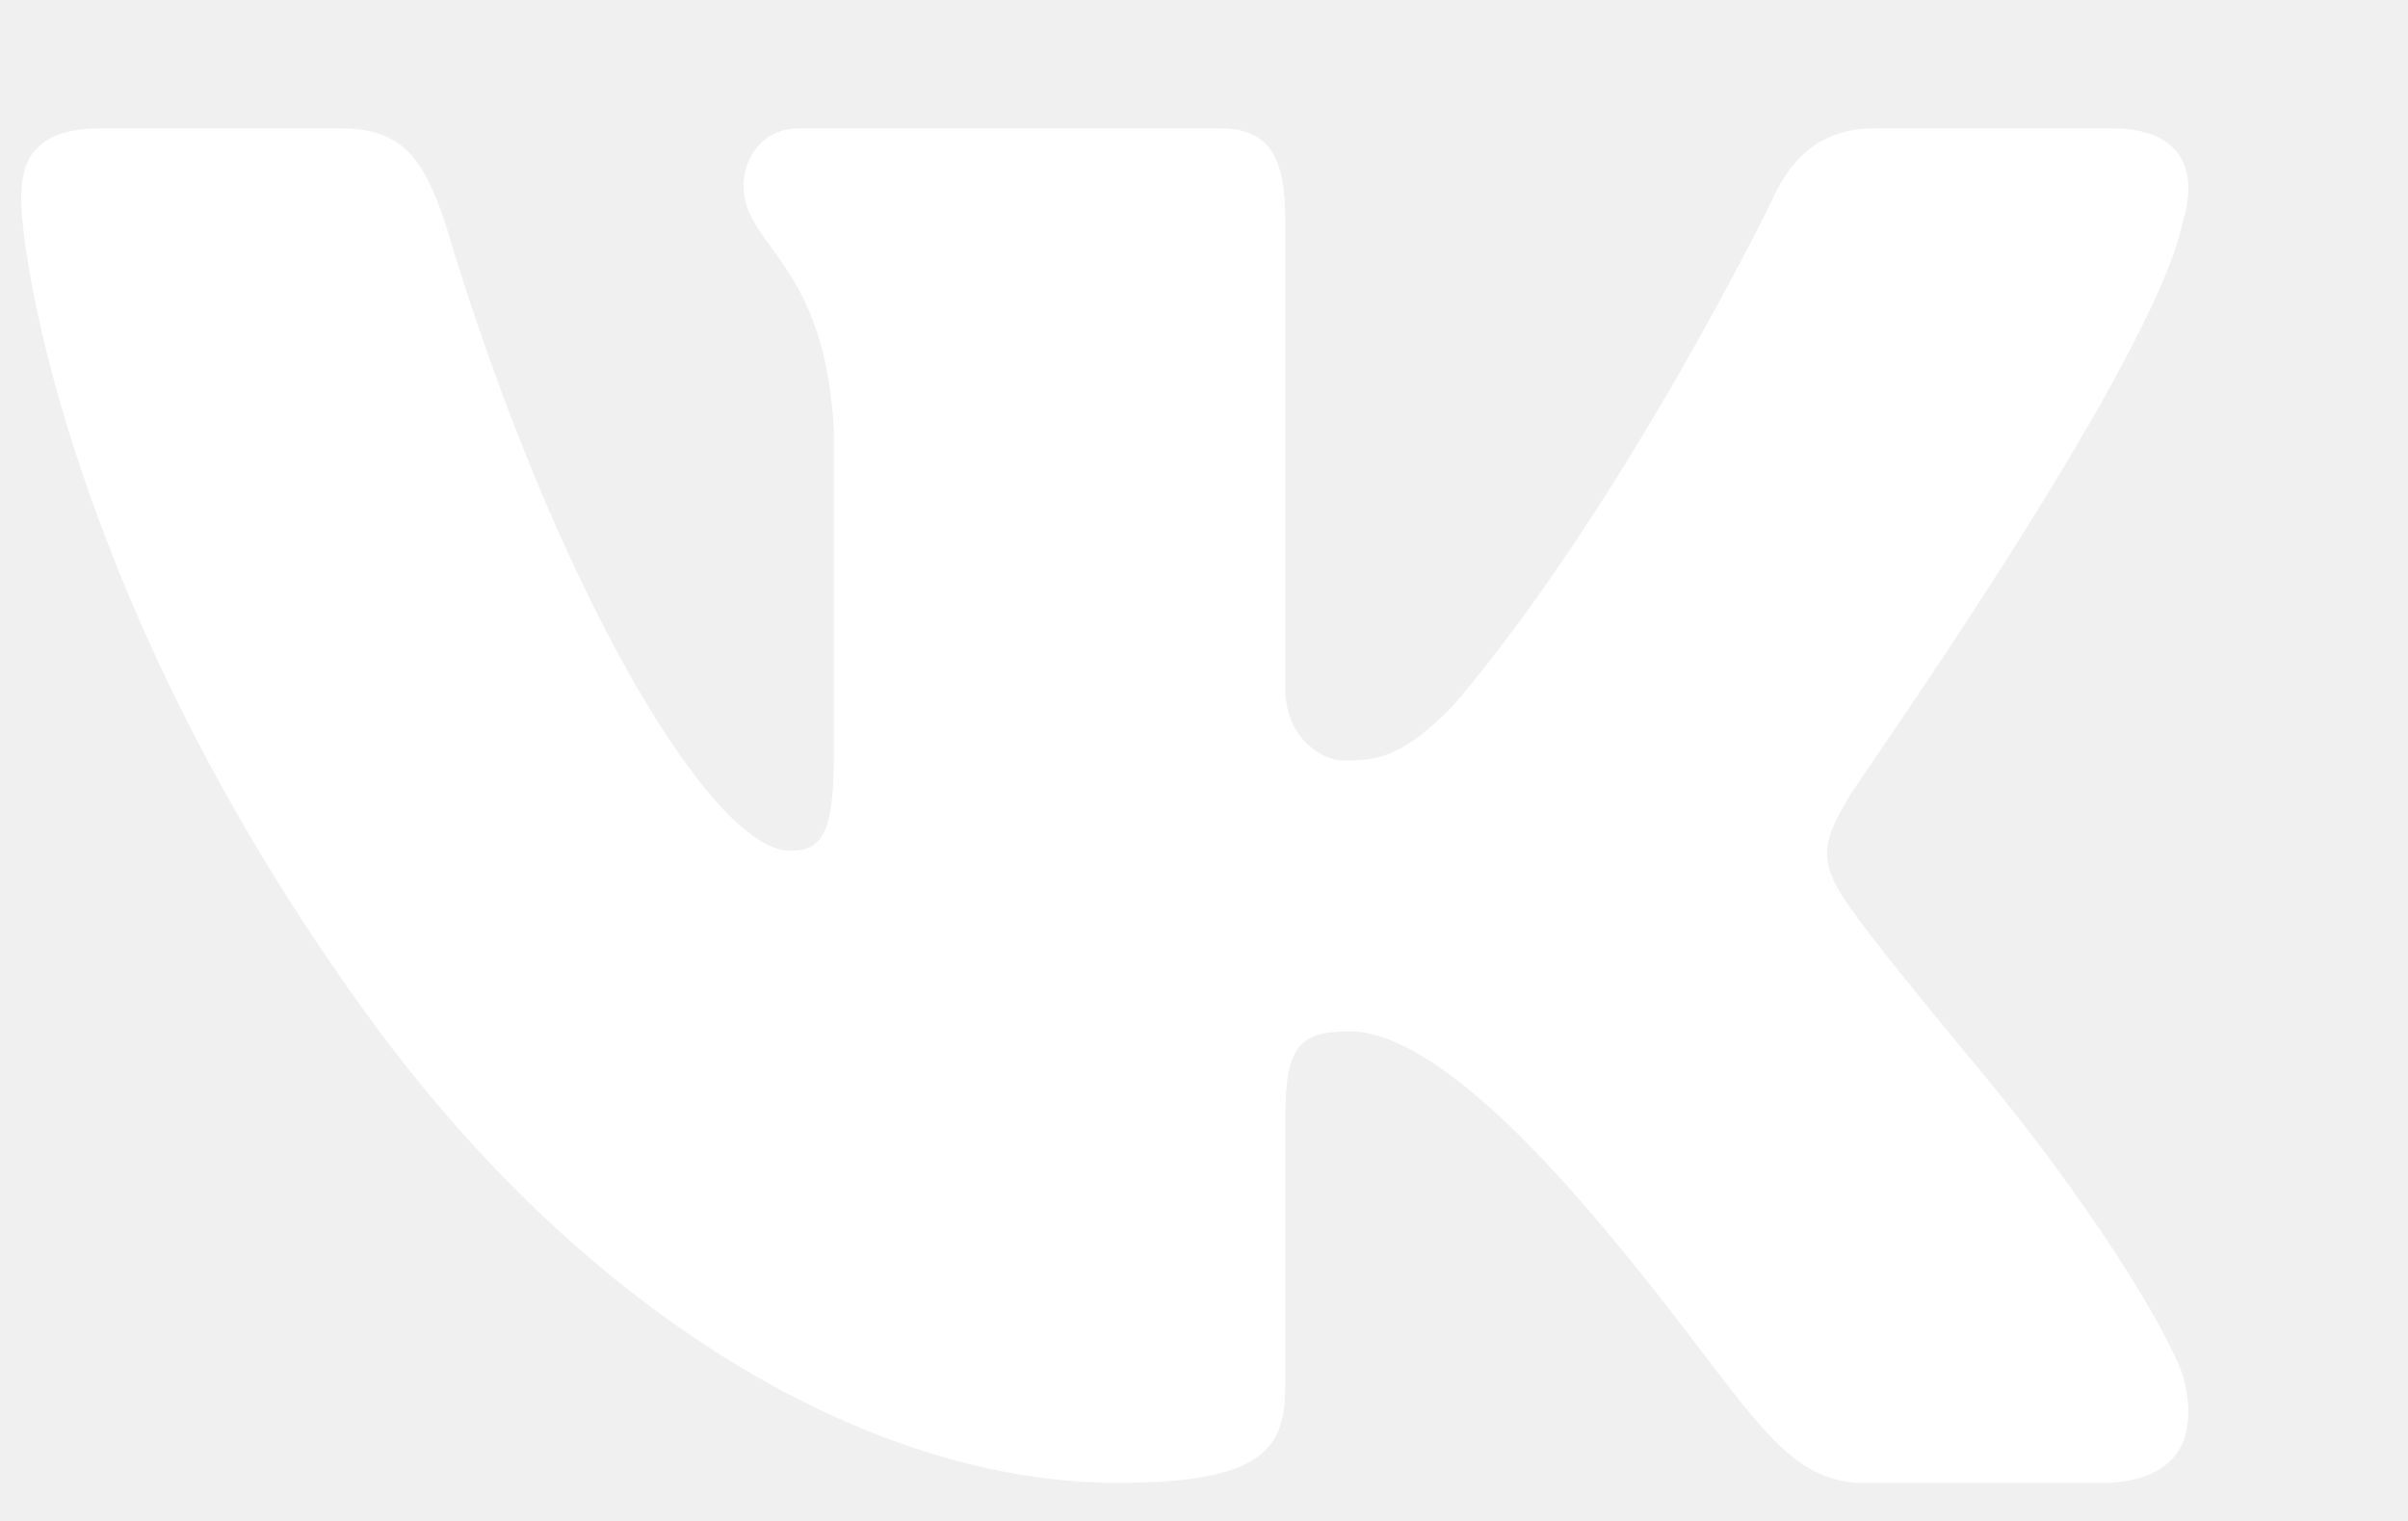
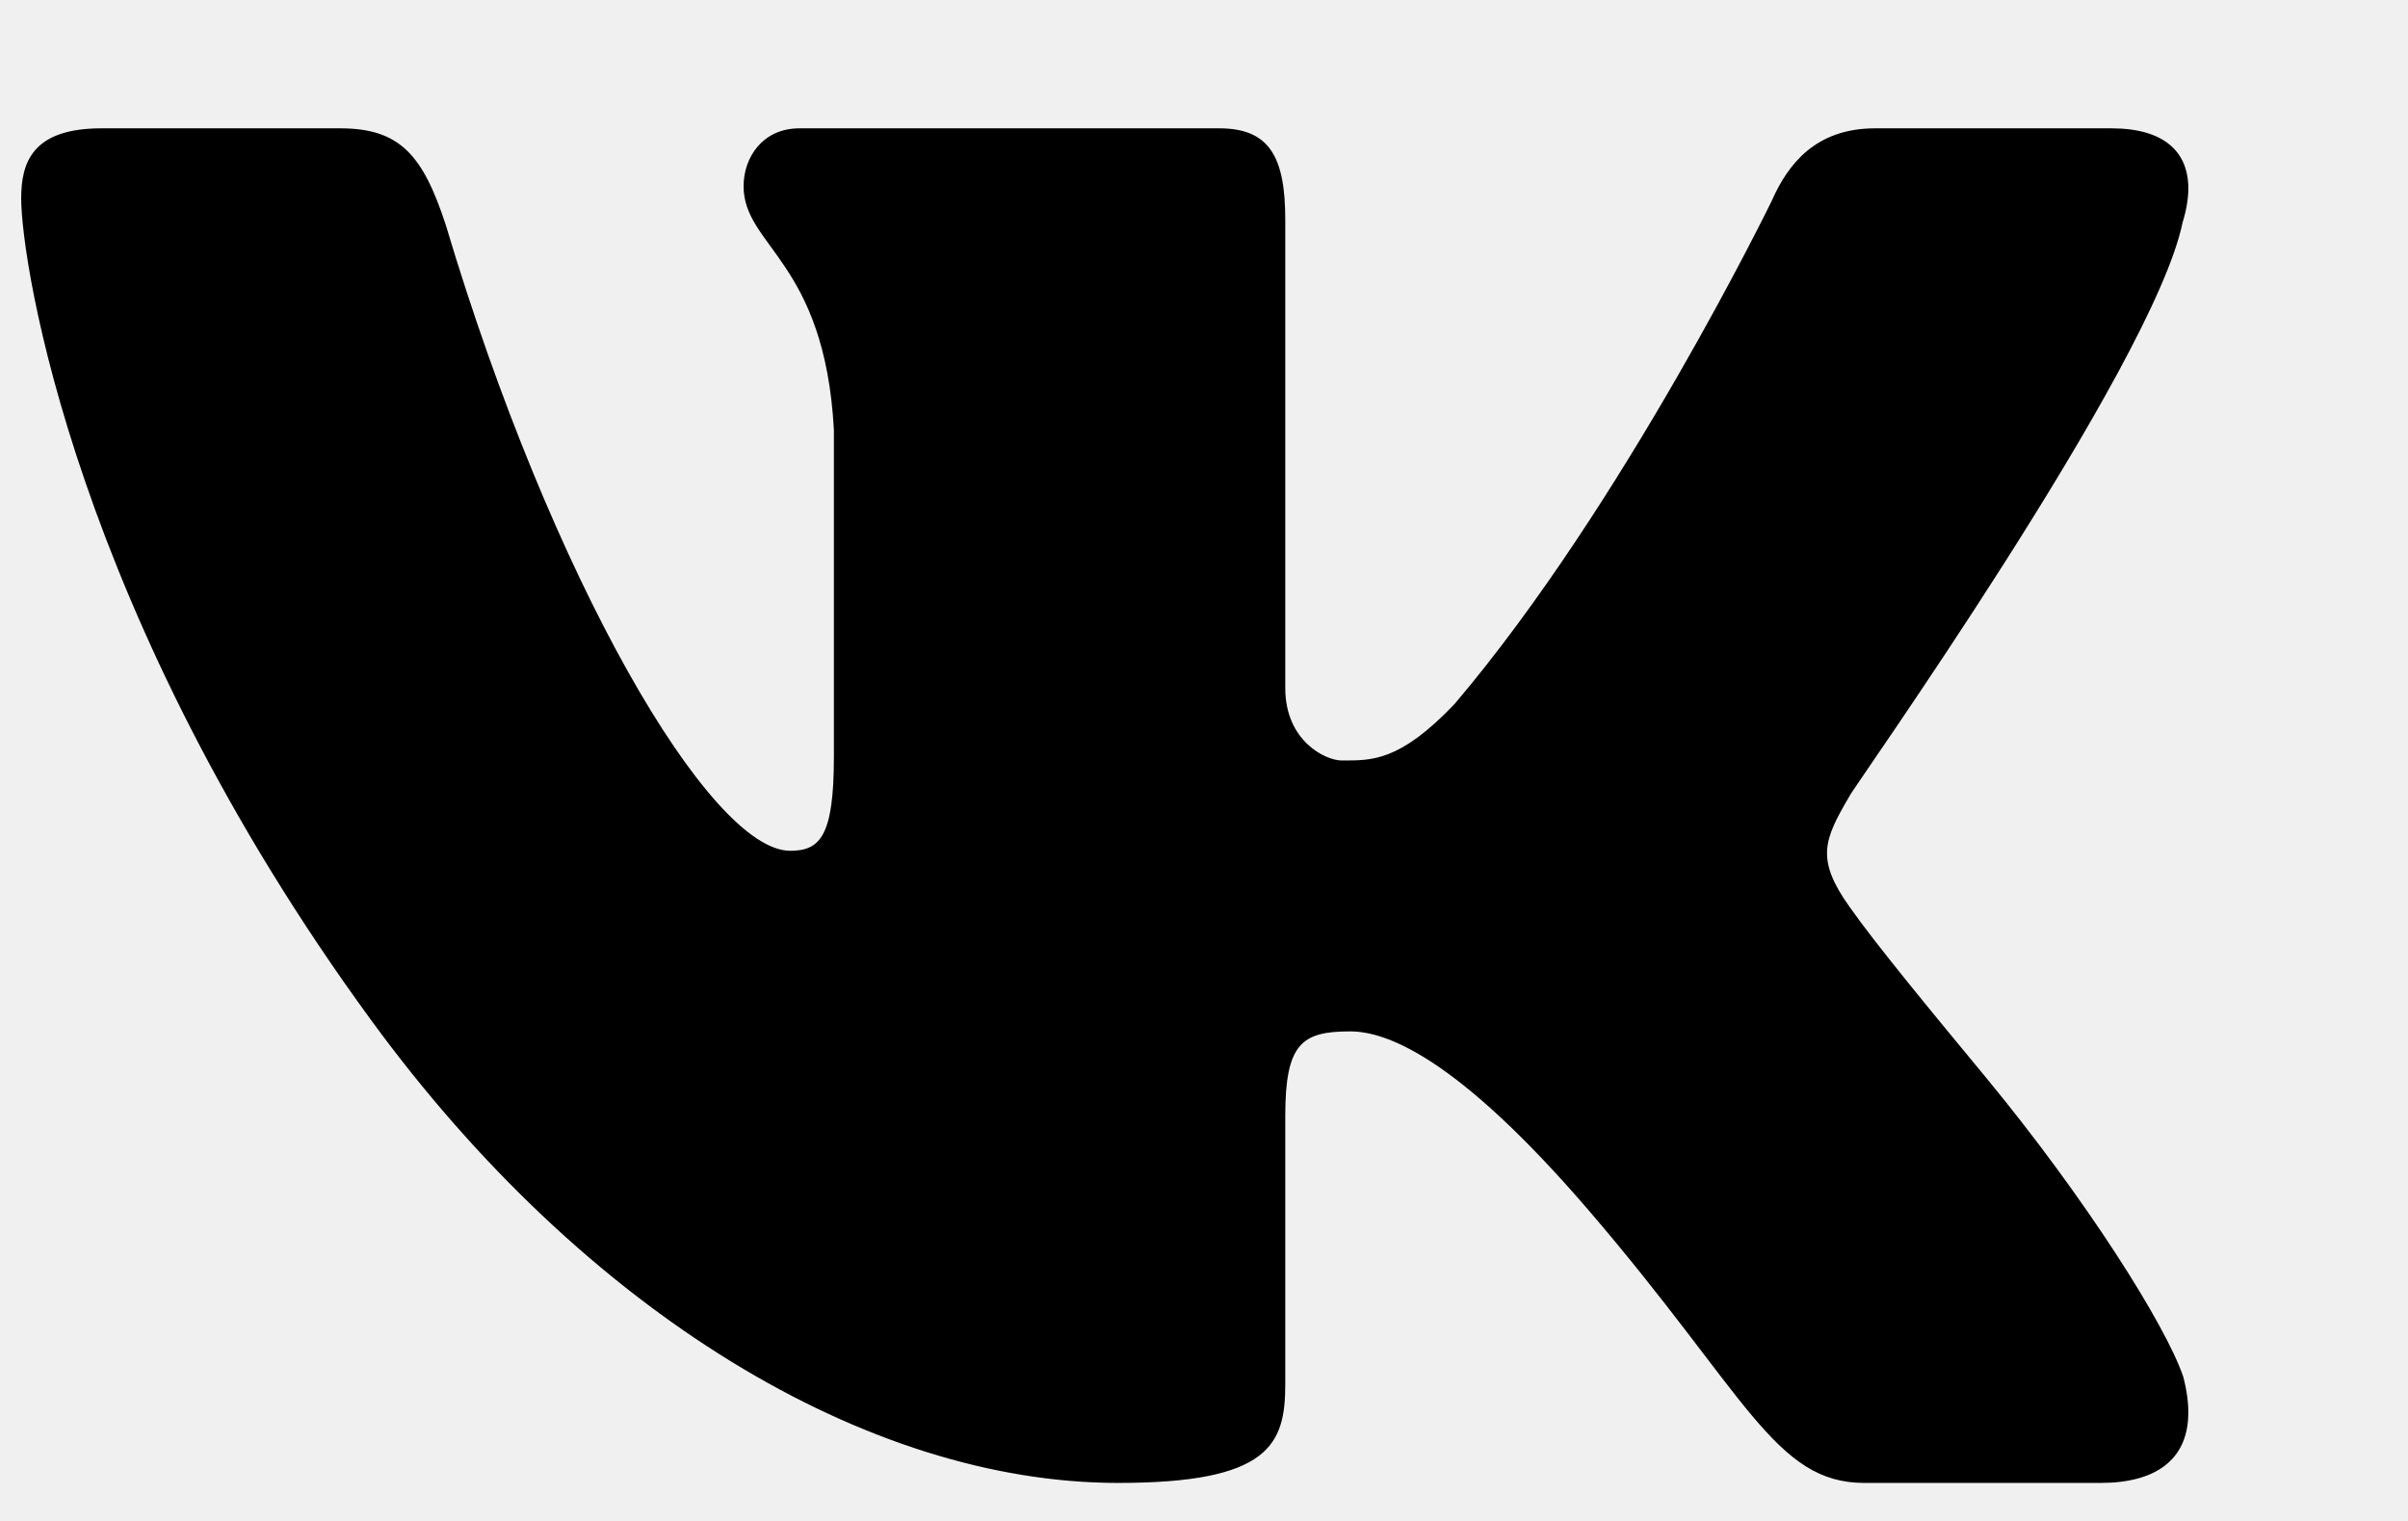
<svg xmlns="http://www.w3.org/2000/svg" width="19" height="12" viewBox="0 0 20 12" fill="none">
-   <path d="M18.128 1.531C18.163 1.418 18.179 1.313 18.175 1.219C18.163 0.947 17.977 0.75 17.537 0.75H15.574C15.078 0.75 14.849 1.05 14.716 1.351C14.716 1.351 13.492 3.87 12.081 5.531C11.623 6.012 11.391 6 11.143 6C11.011 6 10.675 5.84 10.675 5.399V1.511C10.675 0.99 10.546 0.75 10.127 0.75H6.64C6.335 0.75 6.176 0.99 6.176 1.231C6.176 1.731 6.849 1.851 6.926 3.253V5.97C6.926 6.63 6.811 6.75 6.563 6.75C5.896 6.75 4.582 4.5 3.702 1.551C3.512 0.971 3.321 0.75 2.825 0.75H0.843C0.271 0.75 0.176 1.031 0.176 1.331C0.176 1.871 0.626 4.795 3.082 8.156C4.863 10.594 7.21 12 9.287 12C10.546 12 10.675 11.68 10.675 11.18V8.951C10.675 8.35 10.813 8.25 11.213 8.25C11.499 8.25 12.082 8.438 13.207 9.75C14.504 11.264 14.74 12 15.484 12H17.447C17.903 12 18.165 11.809 18.175 11.438C18.178 11.343 18.164 11.237 18.134 11.12C17.988 10.688 17.32 9.632 16.488 8.625C16.027 8.068 15.572 7.516 15.362 7.216C15.222 7.02 15.169 6.882 15.175 6.75C15.182 6.611 15.254 6.479 15.362 6.295C15.343 6.295 17.881 2.732 18.128 1.531Z" fill="white" />
+   <path d="M18.128 1.531C18.163 1.418 18.179 1.313 18.175 1.219C18.163 0.947 17.977 0.75 17.537 0.75H15.574C15.078 0.75 14.849 1.05 14.716 1.351C14.716 1.351 13.492 3.87 12.081 5.531C11.623 6.012 11.391 6 11.143 6C11.011 6 10.675 5.84 10.675 5.399V1.511C10.675 0.99 10.546 0.75 10.127 0.75H6.64C6.335 0.75 6.176 0.99 6.176 1.231C6.176 1.731 6.849 1.851 6.926 3.253V5.97C6.926 6.63 6.811 6.75 6.563 6.75C5.896 6.75 4.582 4.5 3.702 1.551C3.512 0.971 3.321 0.75 2.825 0.75H0.843C0.271 0.75 0.176 1.031 0.176 1.331C0.176 1.871 0.626 4.795 3.082 8.156C4.863 10.594 7.21 12 9.287 12C10.546 12 10.675 11.68 10.675 11.18V8.951C10.675 8.35 10.813 8.25 11.213 8.25C11.499 8.25 12.082 8.438 13.207 9.75C14.504 11.264 14.74 12 15.484 12H17.447C17.903 12 18.165 11.809 18.175 11.438C18.178 11.343 18.164 11.237 18.134 11.12C17.988 10.688 17.32 9.632 16.488 8.625C16.027 8.068 15.572 7.516 15.362 7.216C15.222 7.02 15.169 6.882 15.175 6.75C15.182 6.611 15.254 6.479 15.362 6.295C15.343 6.295 17.881 2.732 18.128 1.531Z" fill="currentColor" />
</svg>
